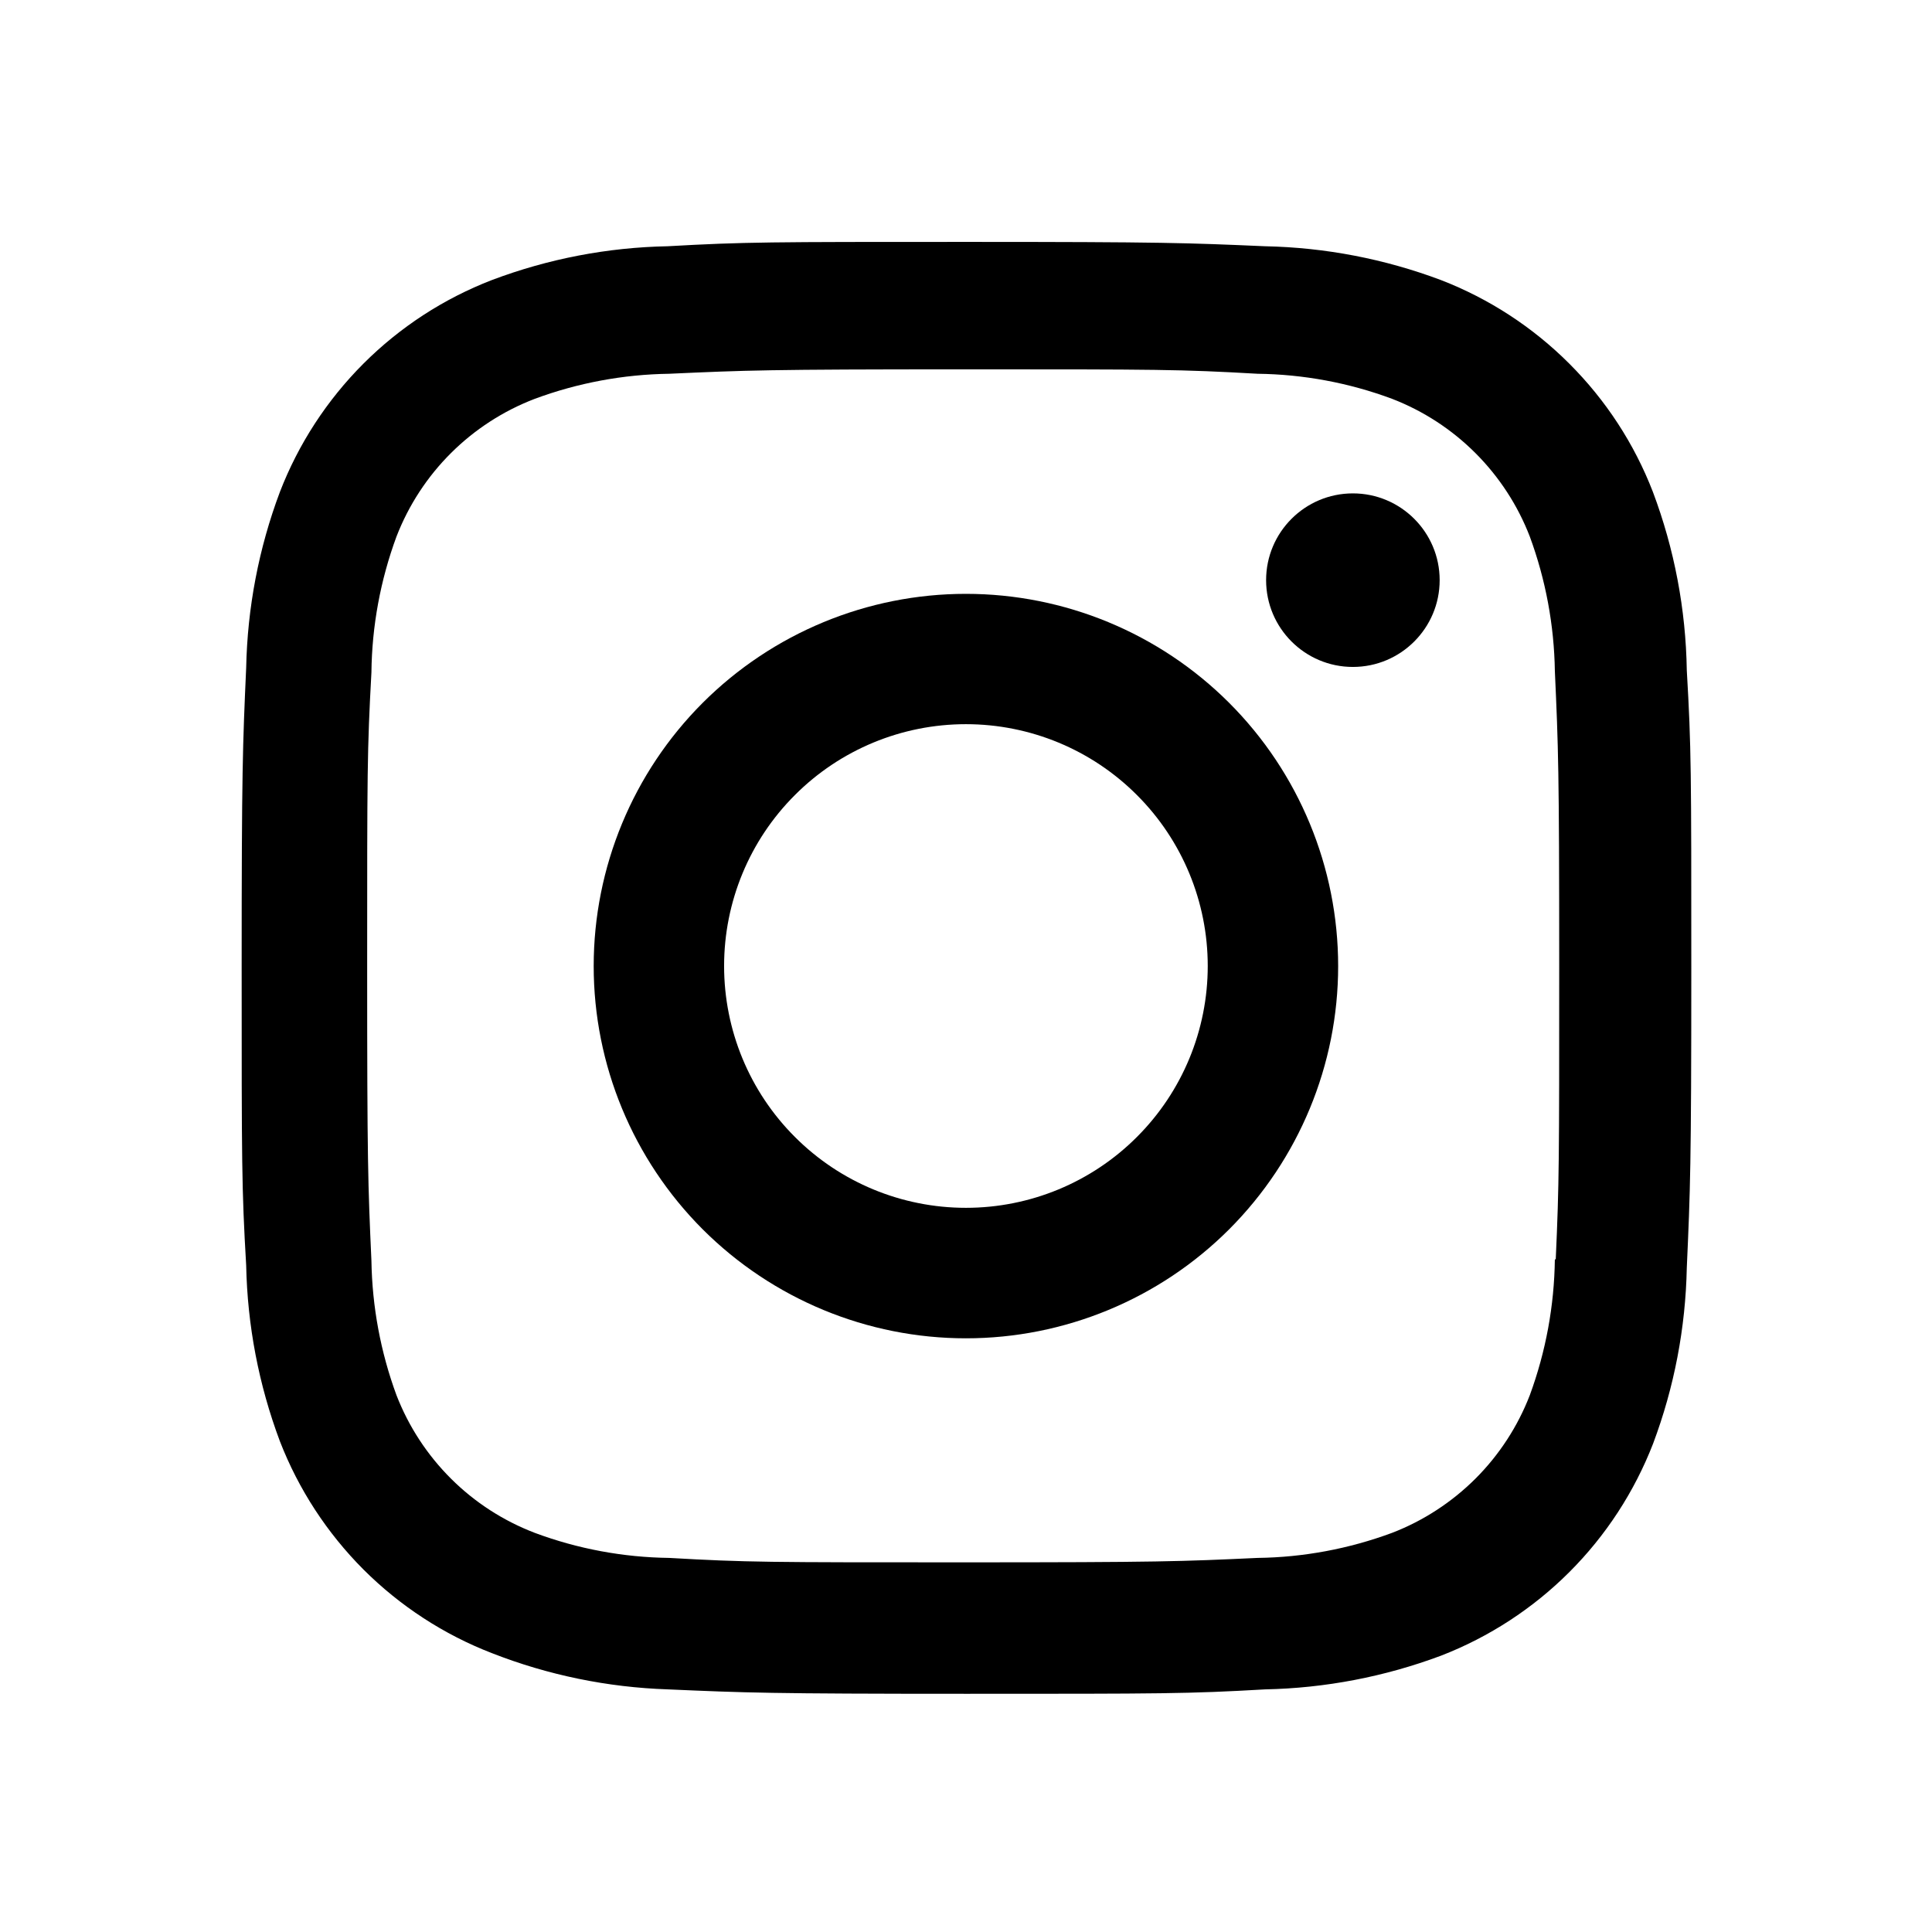
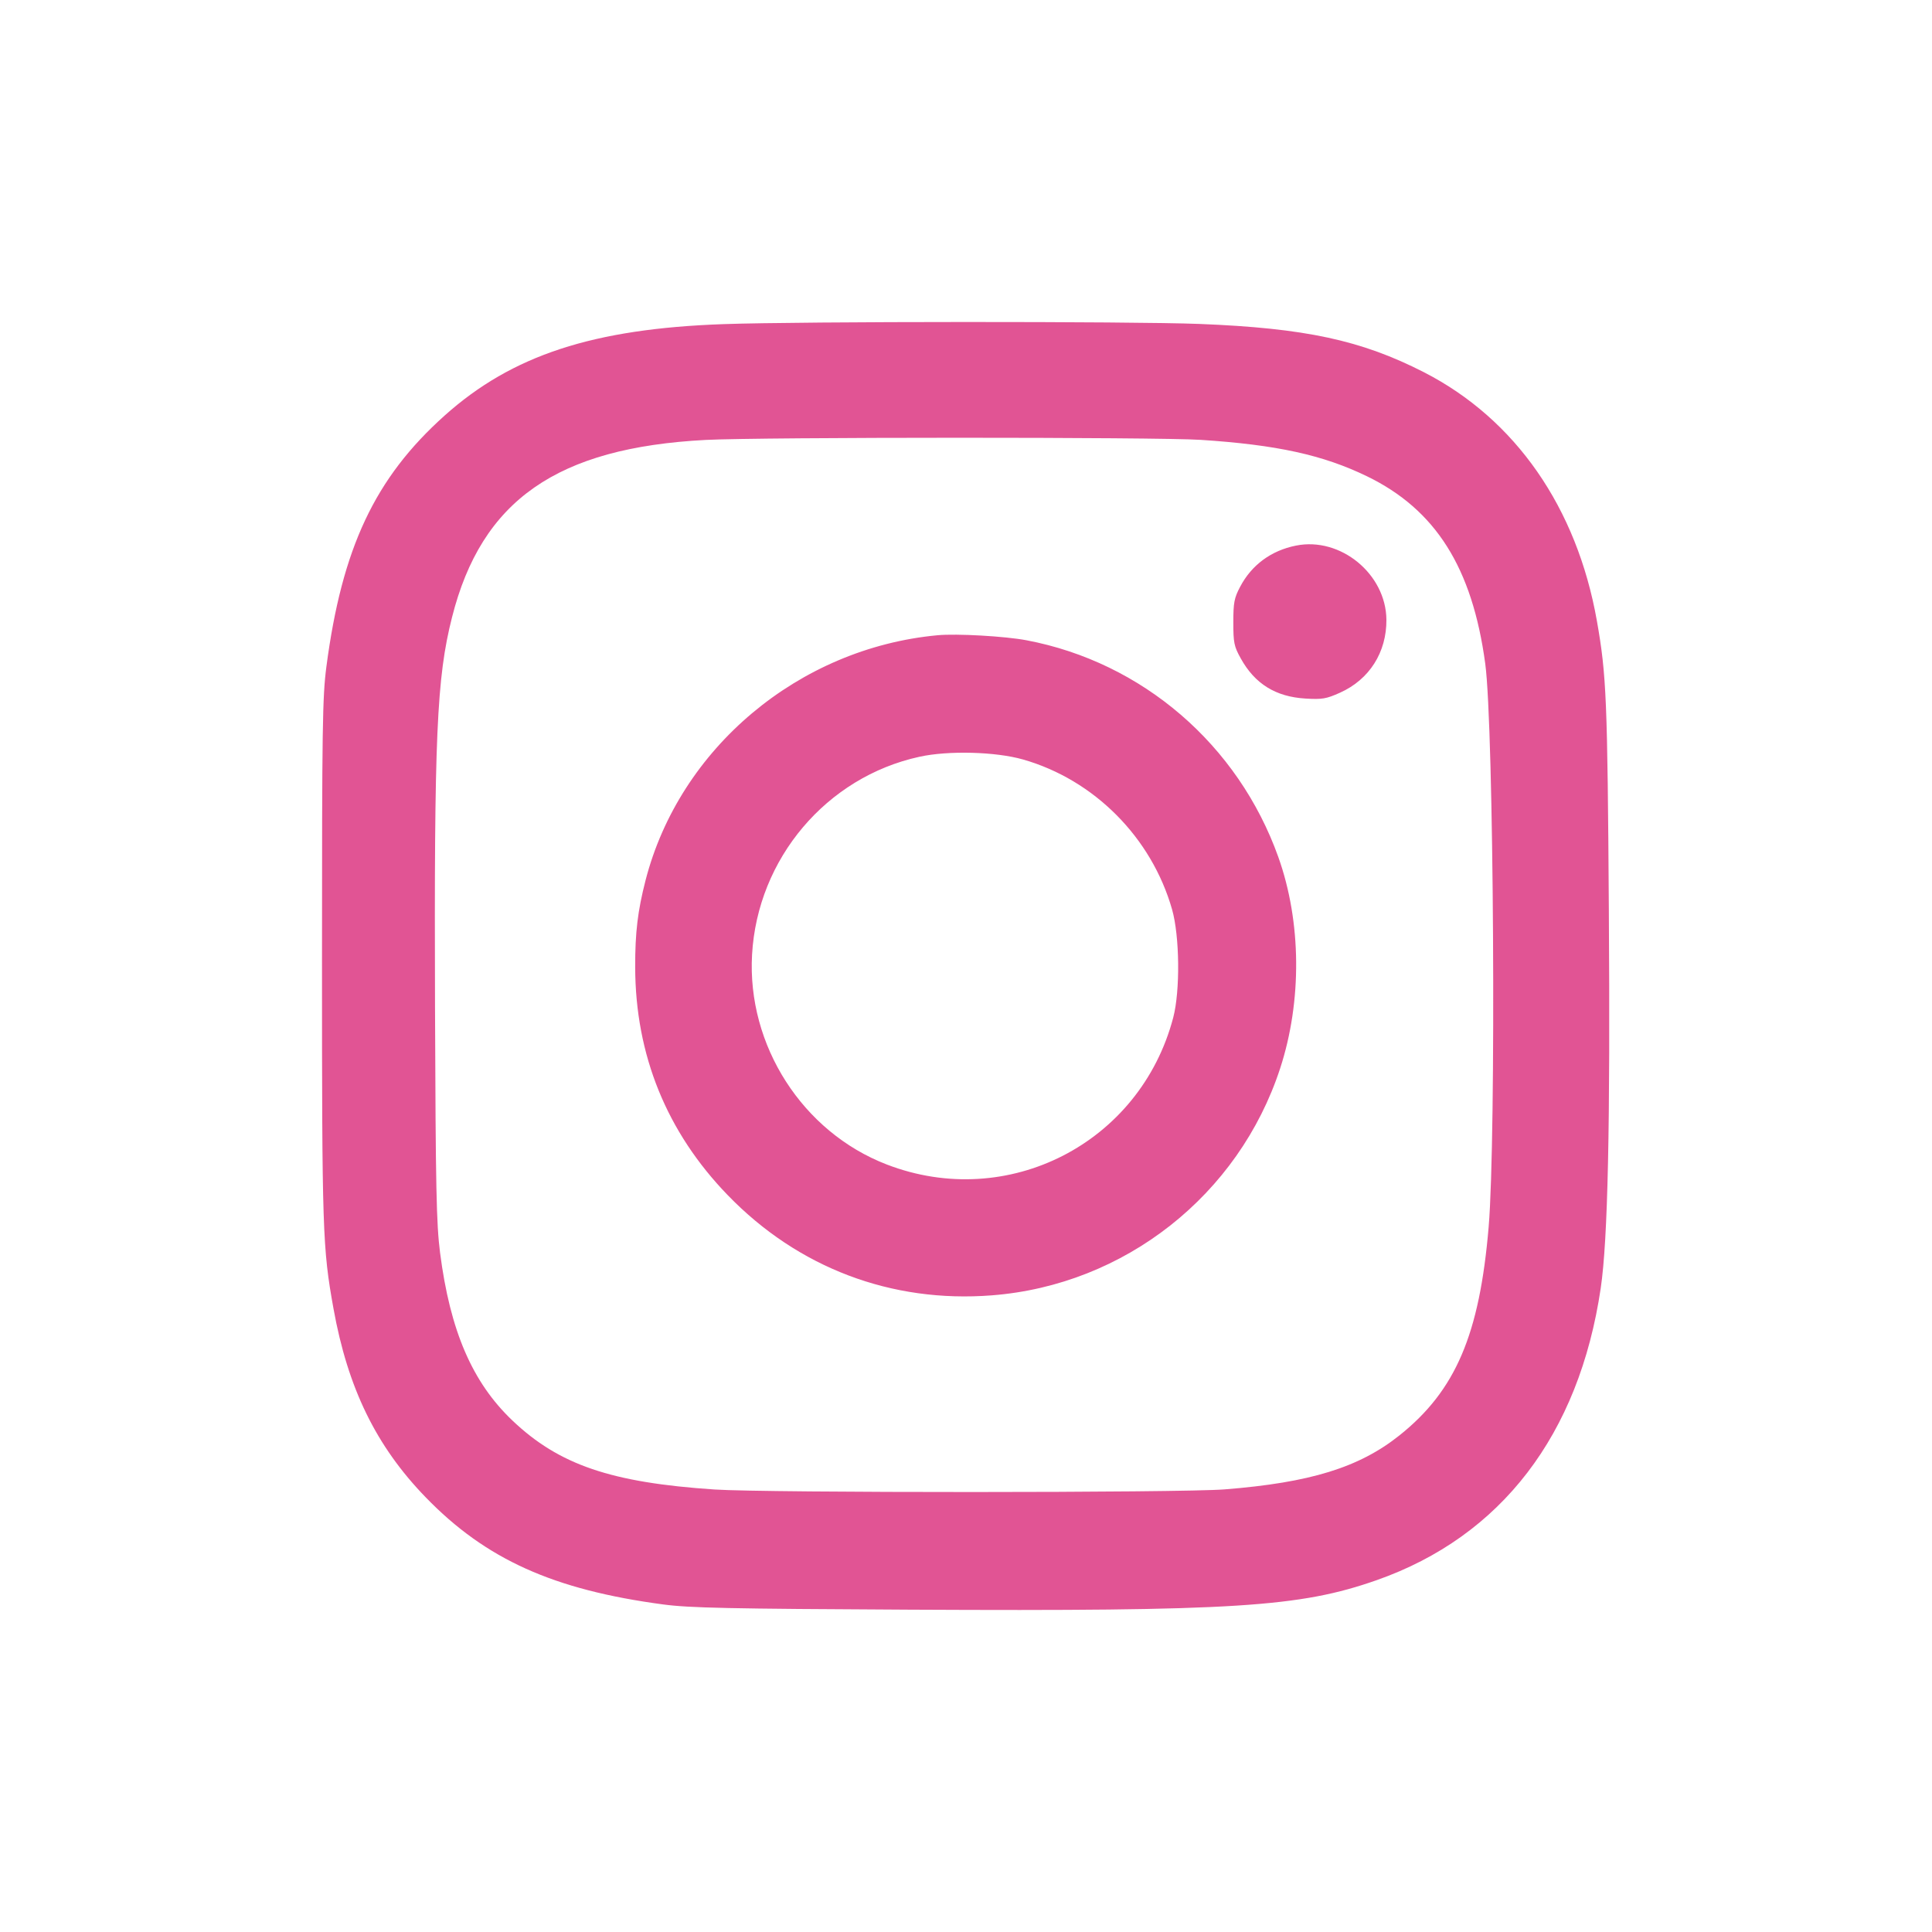
- <svg xmlns="http://www.w3.org/2000/svg" width="24" height="24" viewBox="0 0 24 24" fill="none">
-   <path d="M11.999 7.377C10.773 7.377 9.597 7.864 8.729 8.731C7.862 9.598 7.375 10.775 7.375 12.001C7.375 13.227 7.862 14.403 8.729 15.271C9.597 16.138 10.773 16.625 11.999 16.625C13.225 16.625 14.402 16.138 15.269 15.271C16.136 14.403 16.623 13.227 16.623 12.001C16.623 10.775 16.136 9.598 15.269 8.731C14.402 7.864 13.225 7.377 11.999 7.377ZM11.999 15.004C11.202 15.004 10.438 14.688 9.875 14.124C9.311 13.561 8.995 12.797 8.995 12C8.995 11.203 9.311 10.439 9.875 9.876C10.438 9.312 11.202 8.996 11.999 8.996C12.796 8.996 13.56 9.312 14.123 9.876C14.687 10.439 15.003 11.203 15.003 12C15.003 12.797 14.687 13.561 14.123 14.124C13.56 14.688 12.796 15.004 11.999 15.004Z" fill="black" />
-   <path d="M16.806 8.285C17.401 8.285 17.884 7.802 17.884 7.207C17.884 6.612 17.401 6.129 16.806 6.129C16.211 6.129 15.728 6.612 15.728 7.207C15.728 7.802 16.211 8.285 16.806 8.285Z" fill="black" />
-   <path d="M20.533 6.111C20.302 5.513 19.948 4.97 19.494 4.517C19.041 4.064 18.498 3.71 17.9 3.479C17.2 3.216 16.461 3.074 15.714 3.059C14.751 3.017 14.446 3.005 12.004 3.005C9.562 3.005 9.249 3.005 8.294 3.059C7.547 3.073 6.809 3.215 6.11 3.479C5.512 3.71 4.969 4.063 4.515 4.517C4.062 4.97 3.708 5.513 3.477 6.111C3.214 6.811 3.073 7.55 3.058 8.297C3.015 9.259 3.002 9.564 3.002 12.007C3.002 14.449 3.002 14.76 3.058 15.717C3.073 16.465 3.214 17.203 3.477 17.904C3.709 18.502 4.063 19.044 4.516 19.498C4.97 19.951 5.513 20.305 6.111 20.536C6.808 20.809 7.547 20.961 8.296 20.986C9.259 21.028 9.564 21.041 12.006 21.041C14.448 21.041 14.761 21.041 15.716 20.986C16.463 20.971 17.202 20.829 17.902 20.567C18.5 20.335 19.043 19.981 19.496 19.528C19.949 19.075 20.303 18.532 20.535 17.934C20.798 17.234 20.939 16.496 20.954 15.748C20.997 14.786 21.01 14.481 21.01 12.038C21.01 9.595 21.01 9.285 20.954 8.328C20.942 7.57 20.8 6.82 20.533 6.111ZM19.315 15.643C19.308 16.219 19.203 16.79 19.004 17.331C18.854 17.72 18.624 18.073 18.329 18.368C18.034 18.662 17.681 18.892 17.292 19.042C16.757 19.24 16.192 19.346 15.622 19.353C14.672 19.397 14.404 19.408 11.968 19.408C9.53 19.408 9.281 19.408 8.313 19.353C7.743 19.346 7.178 19.241 6.644 19.042C6.254 18.893 5.899 18.664 5.603 18.369C5.307 18.074 5.076 17.721 4.925 17.331C4.728 16.796 4.623 16.232 4.614 15.662C4.571 14.712 4.561 14.444 4.561 12.008C4.561 9.571 4.561 9.322 4.614 8.353C4.62 7.777 4.726 7.206 4.925 6.666C5.23 5.877 5.855 5.256 6.644 4.954C7.179 4.756 7.743 4.651 8.313 4.643C9.264 4.6 9.531 4.588 11.968 4.588C14.405 4.588 14.655 4.588 15.622 4.643C16.192 4.65 16.757 4.755 17.292 4.954C17.681 5.104 18.034 5.334 18.329 5.629C18.624 5.924 18.854 6.277 19.004 6.666C19.201 7.201 19.306 7.765 19.315 8.335C19.358 9.286 19.369 9.553 19.369 11.99C19.369 14.426 19.369 14.688 19.326 15.644H19.315V15.643Z" fill="black" />
+ <svg xmlns="http://www.w3.org/2000/svg" width="30" height="30" viewBox="0 0 30 30" fill="none">
+   <path fill-rule="evenodd" clip-rule="evenodd" d="M11.235 5.033C9.209 5.104 7.951 5.516 6.905 6.452C5.822 7.421 5.31 8.509 5.068 10.354C5.007 10.82 5 11.296 5 14.901C5 19.117 5.008 19.374 5.178 20.318C5.401 21.556 5.84 22.456 6.61 23.25C7.543 24.213 8.594 24.687 10.3 24.914C10.709 24.968 11.308 24.981 14.128 24.995C19.169 25.02 20.183 24.956 21.379 24.536C23.31 23.857 24.52 22.279 24.856 20.003C24.967 19.252 25.005 17.489 24.982 14.12C24.961 10.869 24.945 10.481 24.797 9.644C24.486 7.881 23.531 6.507 22.109 5.779C21.136 5.282 20.269 5.095 18.623 5.03C17.572 4.989 12.435 4.99 11.235 5.033ZM18.643 6.83C19.826 6.907 20.542 7.064 21.225 7.395C22.293 7.913 22.862 8.815 23.063 10.307C23.196 11.294 23.234 17.641 23.116 19.048C22.975 20.723 22.603 21.593 21.73 22.289C21.105 22.787 20.345 23.022 19.016 23.127C18.343 23.181 11.899 23.182 11.098 23.129C9.49 23.022 8.68 22.746 7.956 22.057C7.333 21.464 6.989 20.665 6.833 19.45C6.776 19.002 6.765 18.463 6.755 15.644C6.741 11.43 6.78 10.529 7.019 9.585C7.478 7.768 8.648 6.951 10.961 6.831C11.814 6.787 17.97 6.786 18.643 6.83ZM20.124 8.472C19.738 8.549 19.434 8.773 19.256 9.113C19.165 9.285 19.151 9.358 19.151 9.663C19.151 9.98 19.162 10.036 19.266 10.223C19.485 10.619 19.808 10.819 20.269 10.847C20.532 10.863 20.594 10.852 20.808 10.756C21.263 10.552 21.532 10.129 21.528 9.623C21.522 8.913 20.815 8.333 20.124 8.472ZM14.558 9.864C12.402 10.065 10.552 11.618 10.024 13.67C9.902 14.146 9.862 14.477 9.863 15.018C9.866 16.381 10.351 17.578 11.301 18.559C12.393 19.687 13.841 20.236 15.402 20.114C17.462 19.954 19.235 18.558 19.878 16.59C20.219 15.546 20.209 14.315 19.85 13.309C19.227 11.564 17.74 10.283 15.939 9.942C15.607 9.879 14.854 9.836 14.558 9.864ZM15.885 11.793C16.991 12.109 17.881 13.004 18.2 14.122C18.318 14.537 18.327 15.384 18.218 15.8C17.705 17.753 15.649 18.807 13.769 18.082C12.461 17.578 11.598 16.232 11.678 14.823C11.762 13.333 12.833 12.066 14.277 11.751C14.727 11.652 15.459 11.672 15.885 11.793Z" fill="#E15494" />
</svg>
